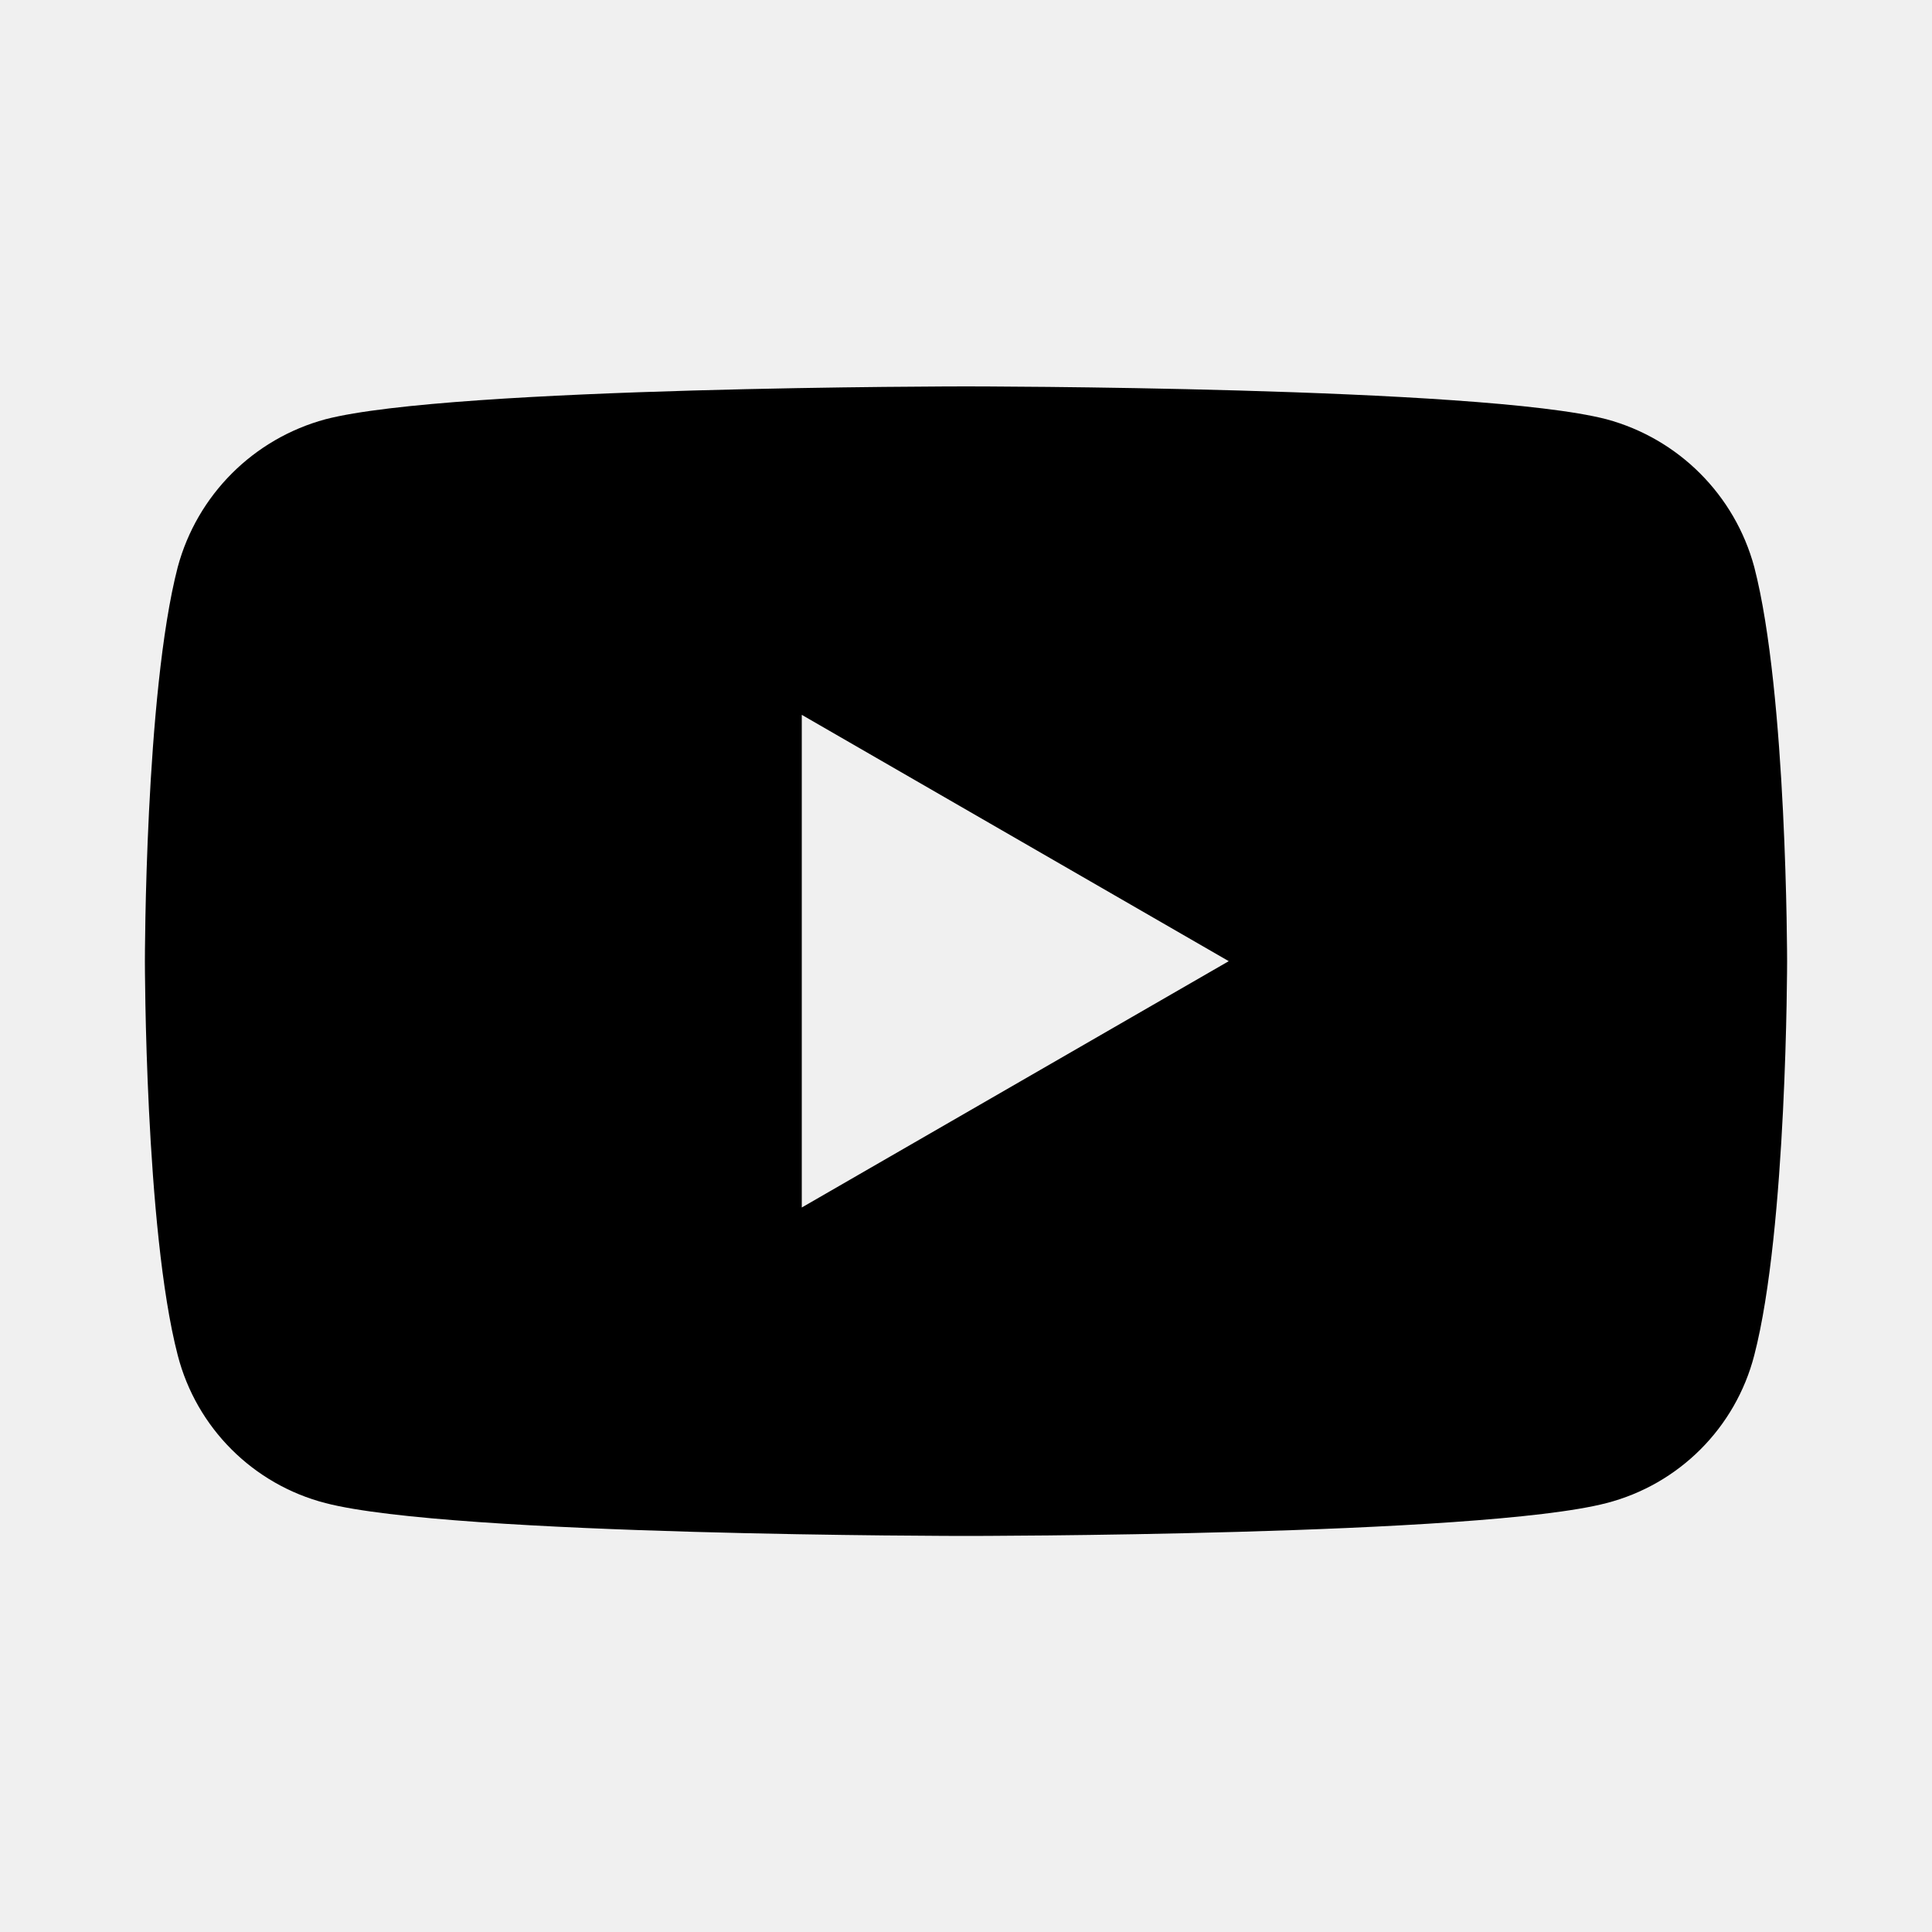
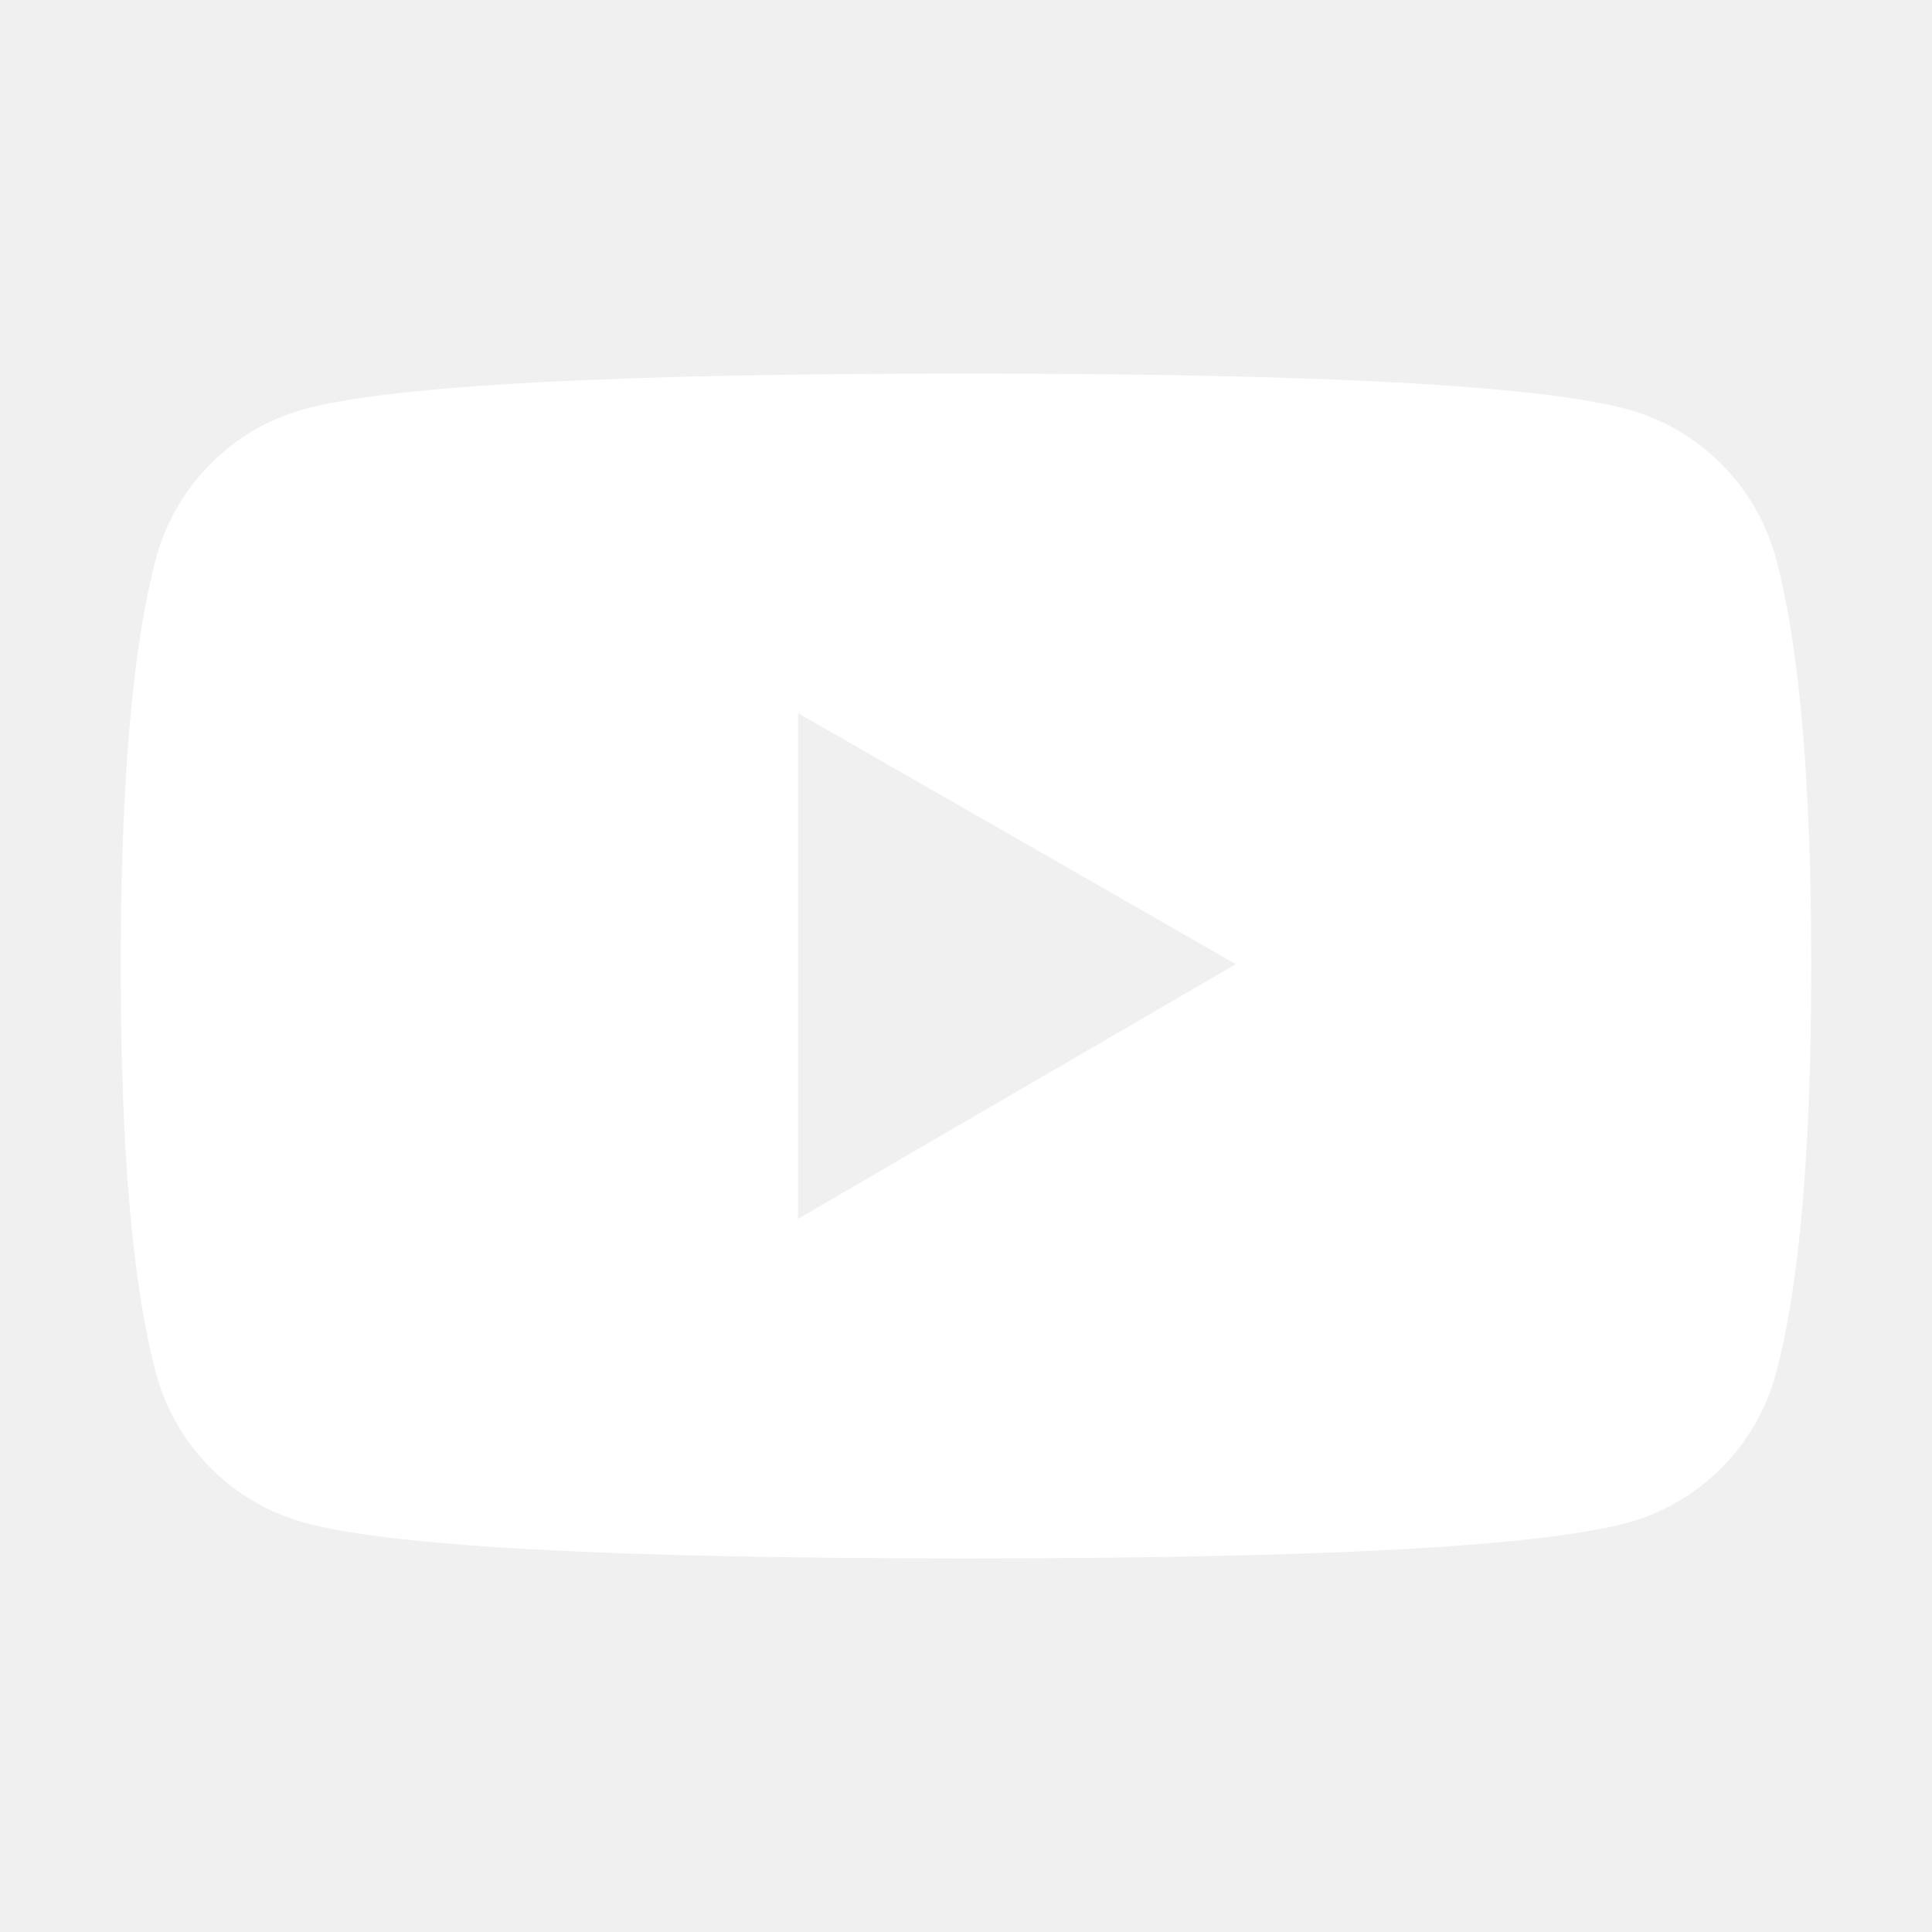
- <svg class="icon icon-youtube" viewBox="0 0 20 20">
-   <path fill="currentColor" d="M18.16 5.87c.34 1.309.34 4.08.34 4.08s0 2.771-.34 4.08a2.13 2.13 0 0 1-1.53 1.53c-1.309.34-6.63.34-6.63.34s-5.321 0-6.63-.34a2.13 2.13 0 0 1-1.53-1.53c-.34-1.309-.34-4.08-.34-4.08s0-2.771.34-4.08a2.17 2.17 0 0 1 1.53-1.53C4.679 4 10 4 10 4s5.321 0 6.63.34a2.17 2.17 0 0 1 1.53 1.53M8.3 12.5l4.42-2.55L8.3 7.4z" />
+ <svg xmlns="http://www.w3.org/2000/svg" fill="none" version="1.1" width="28" height="28" viewBox="0 0 28 28">
+   <defs>
+     <clipPath id="master_svg0_56_20030">
+       <rect x="0" y="0" width="28" height="28" rx="0" />
+     </clipPath>
+   </defs>
+   <g clip-path="url(#master_svg0_56_20030)">
+     <g>
+       <path d="M25.739,8.096C25.457,7.041,24.626,6.21,23.573,5.928Q21.662,5.414,14,5.414Q6.338,5.414,4.427,5.925C3.371,6.207,2.543,7.038,2.261,8.094Q1.75,10.008,1.75,14Q1.75,17.992,2.261,19.904C2.543,20.959,3.374,21.79,4.427,22.072Q6.338,22.586,14,22.586Q21.662,22.586,23.573,22.072C24.628,21.79,25.457,20.959,25.739,19.904Q26.25,17.992,26.25,14Q26.25,10.008,25.739,8.096ZM11.566,17.664L11.566,10.336L17.91,13.973L11.566,17.664Z" fill="#FFFFFF" fill-opacity="1" />
+     </g>
+   </g>
</svg>
